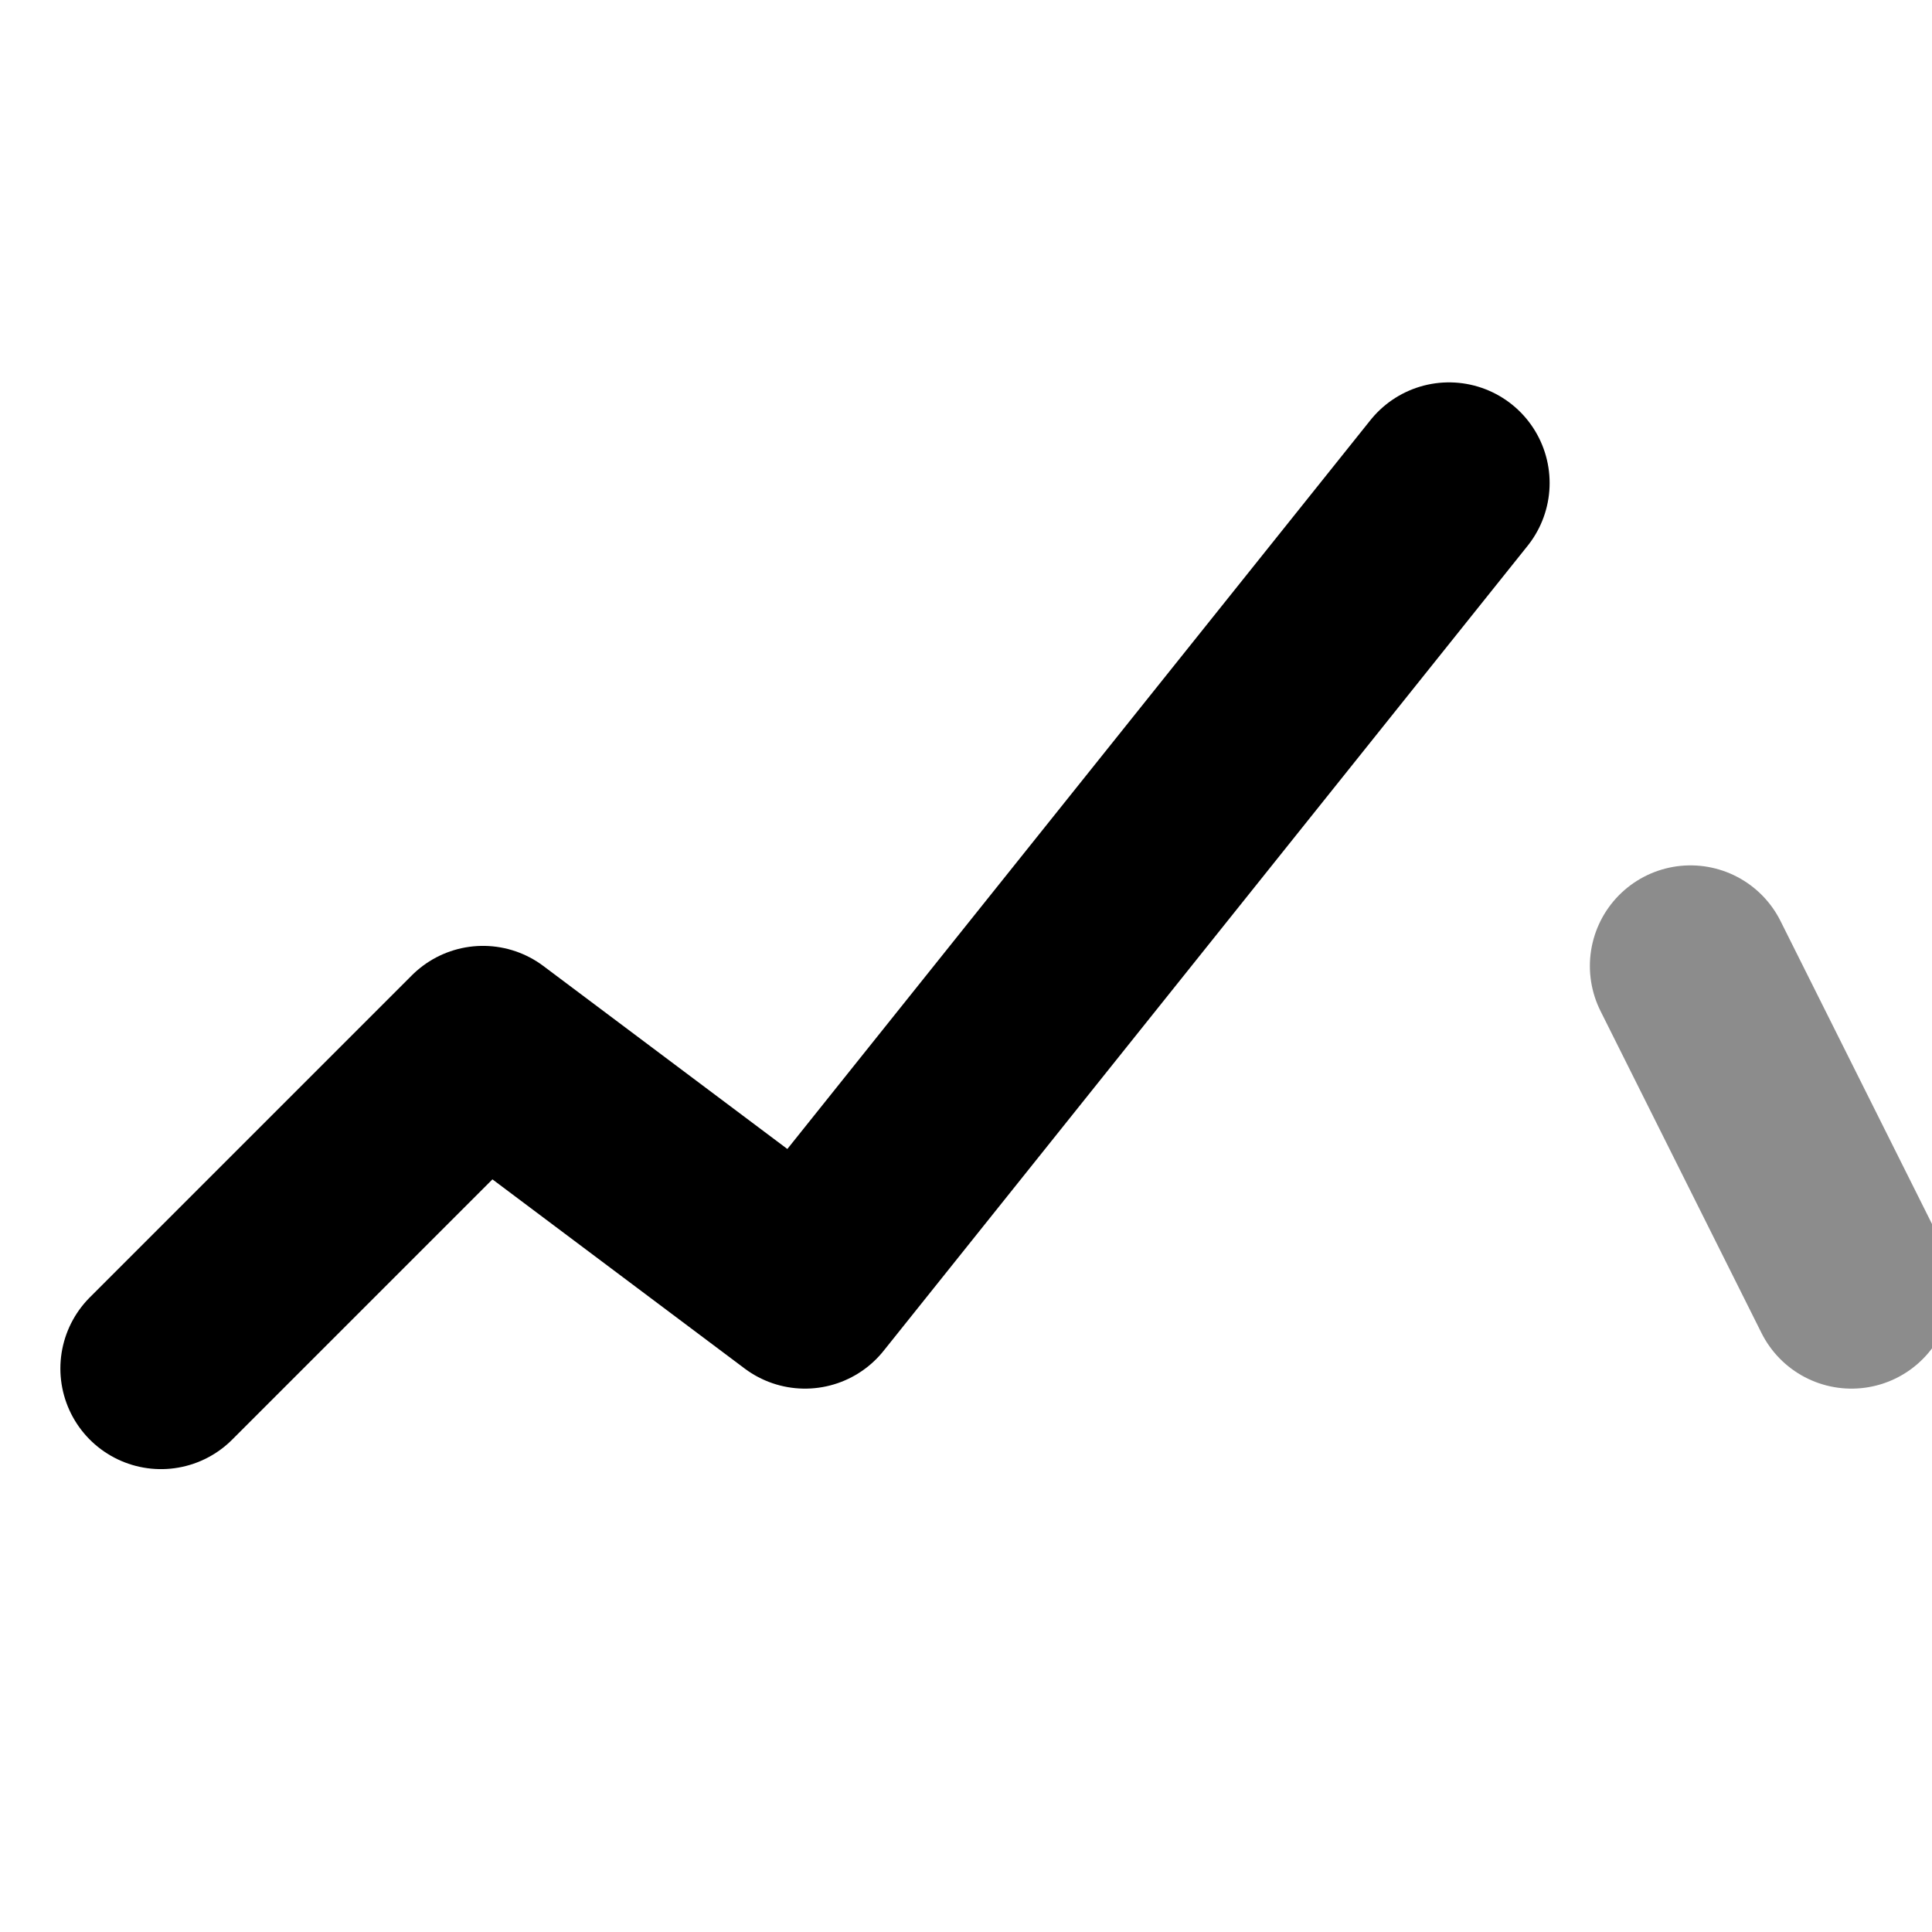
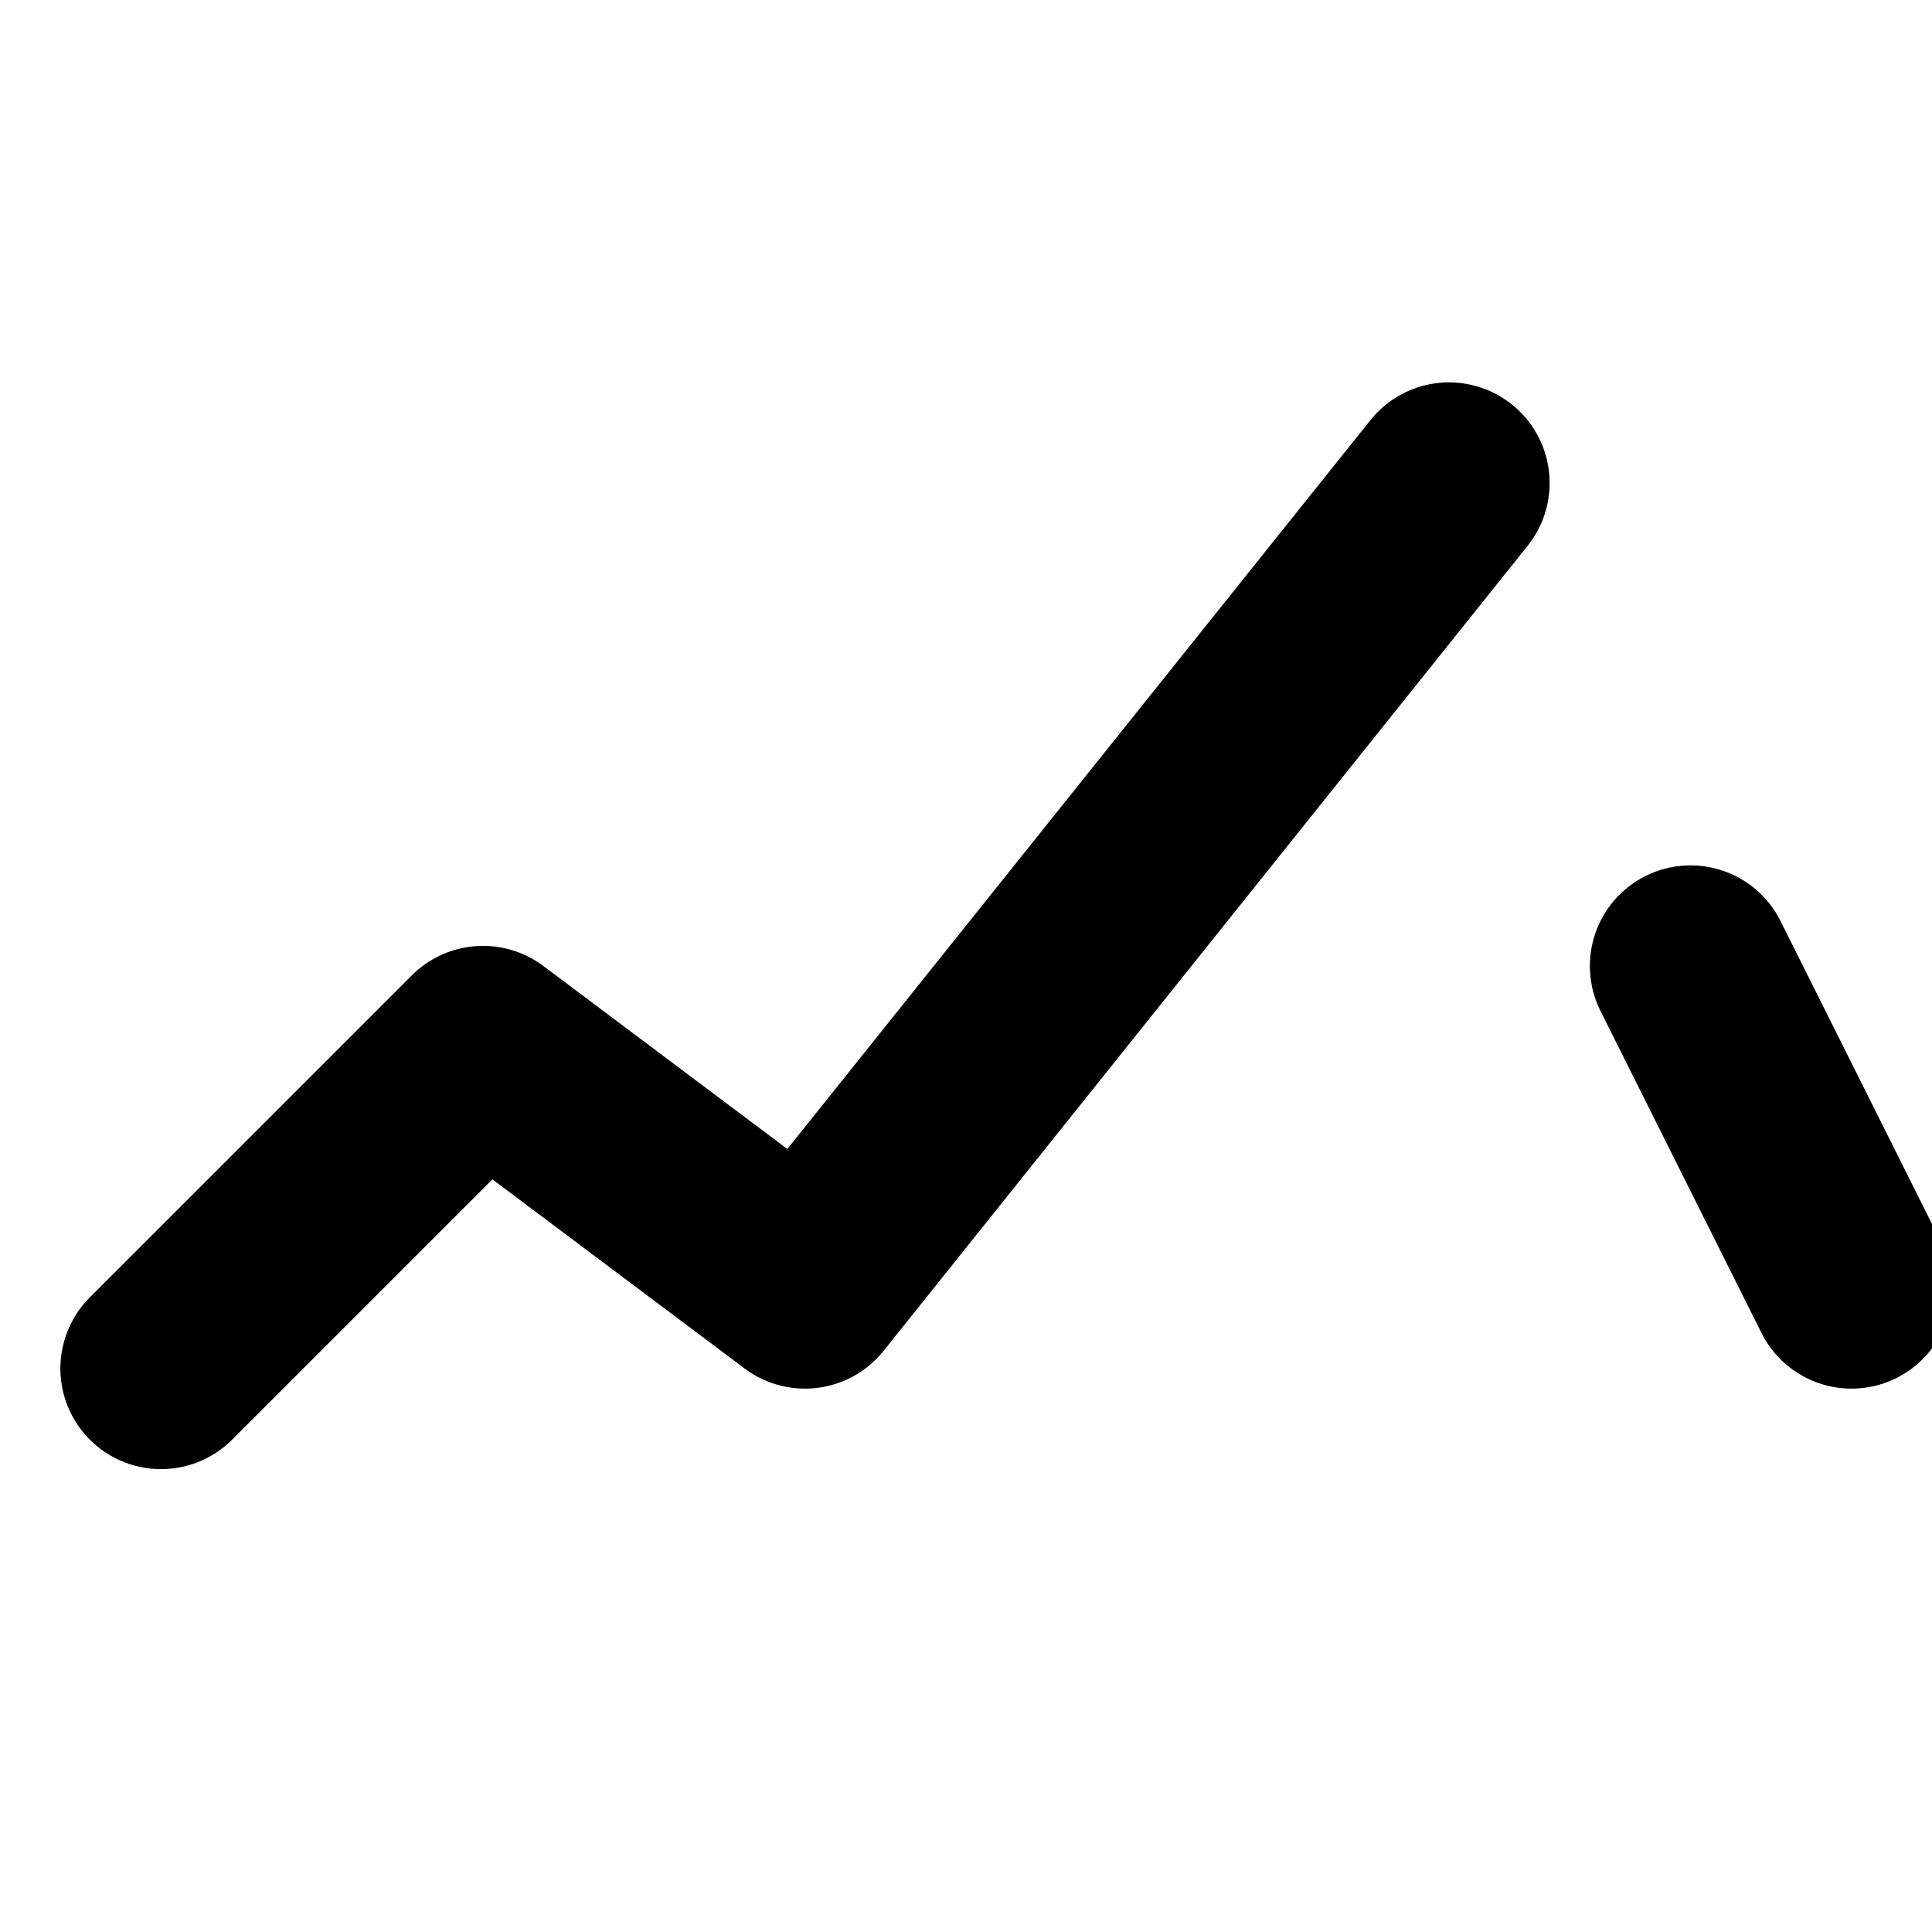
<svg xmlns="http://www.w3.org/2000/svg" viewBox="0 0 24 24" fill="none" shape-rendering="geometricPrecision">
  <path d="M2 17 L6 13 L10 16 L18 6" stroke="currentColor" stroke-width="2.5" stroke-linecap="round" stroke-linejoin="round" />
-   <path d="M21 12 L23 16" stroke="currentColor" stroke-width="2.5" stroke-linecap="round" stroke-opacity="0.45" />
+   <path d="M21 12 L23 16" stroke="currentColor" stroke-width="2.5" stroke-linecap="round" />
</svg>
